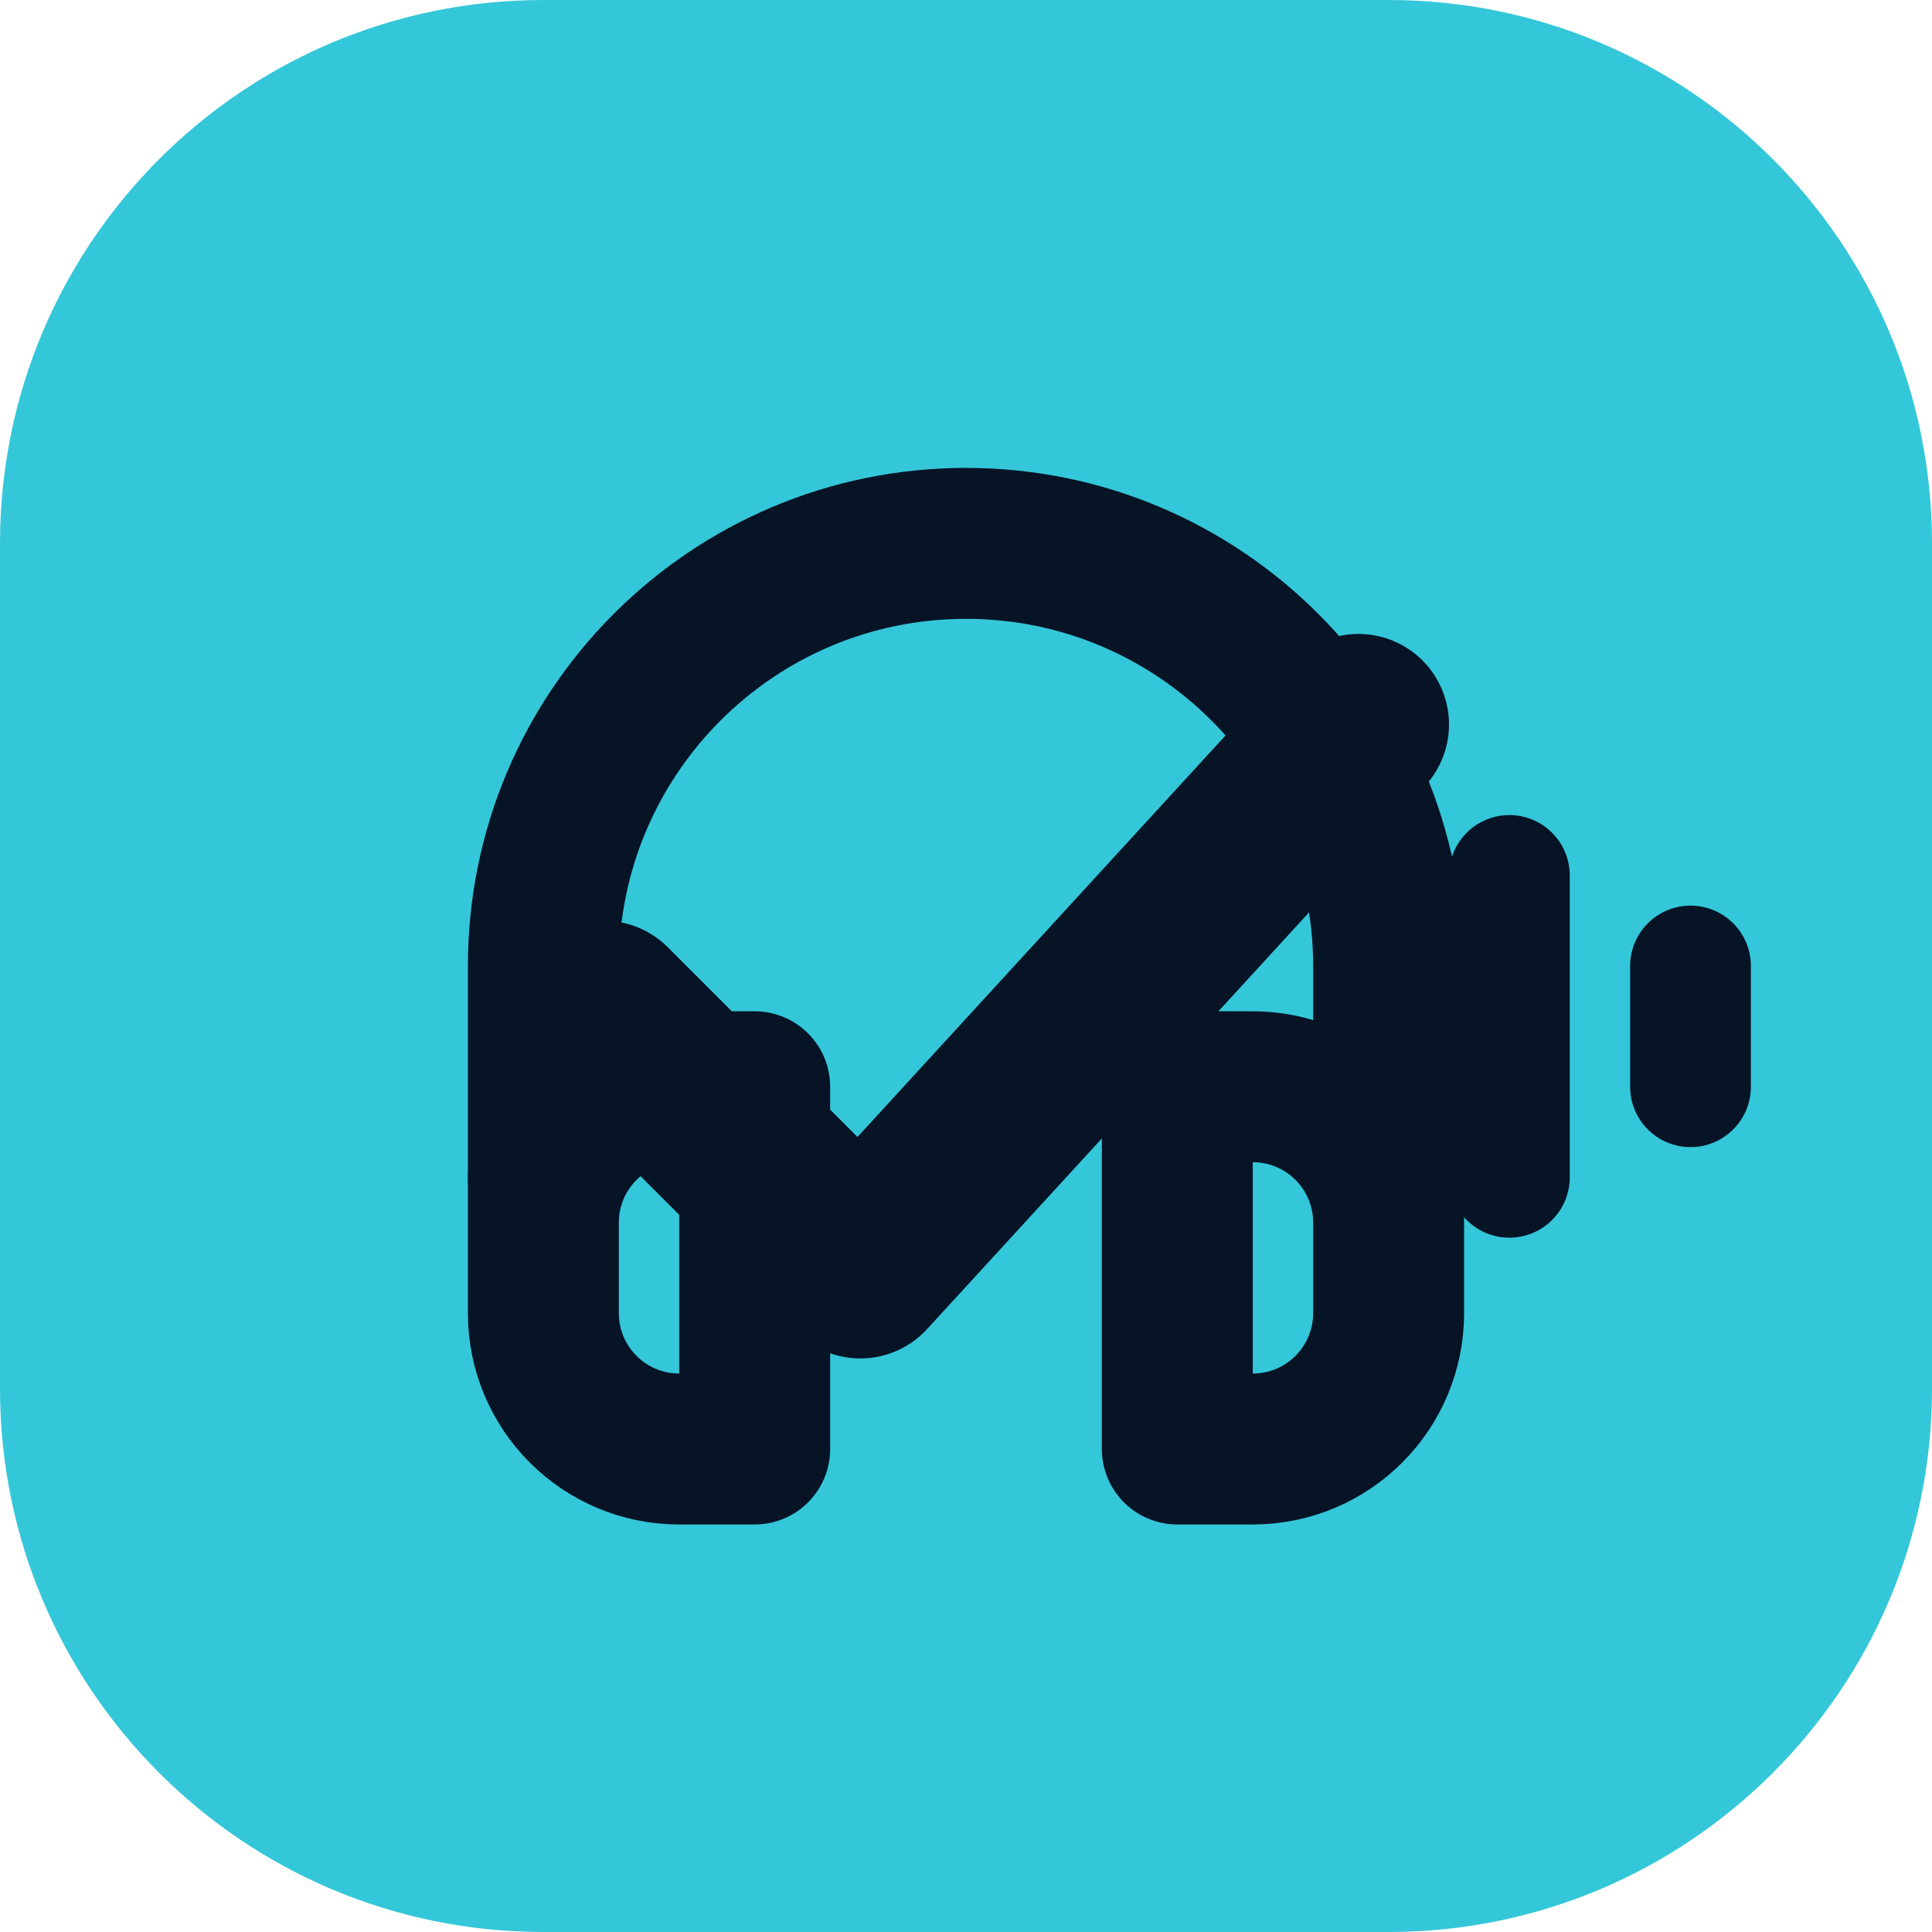
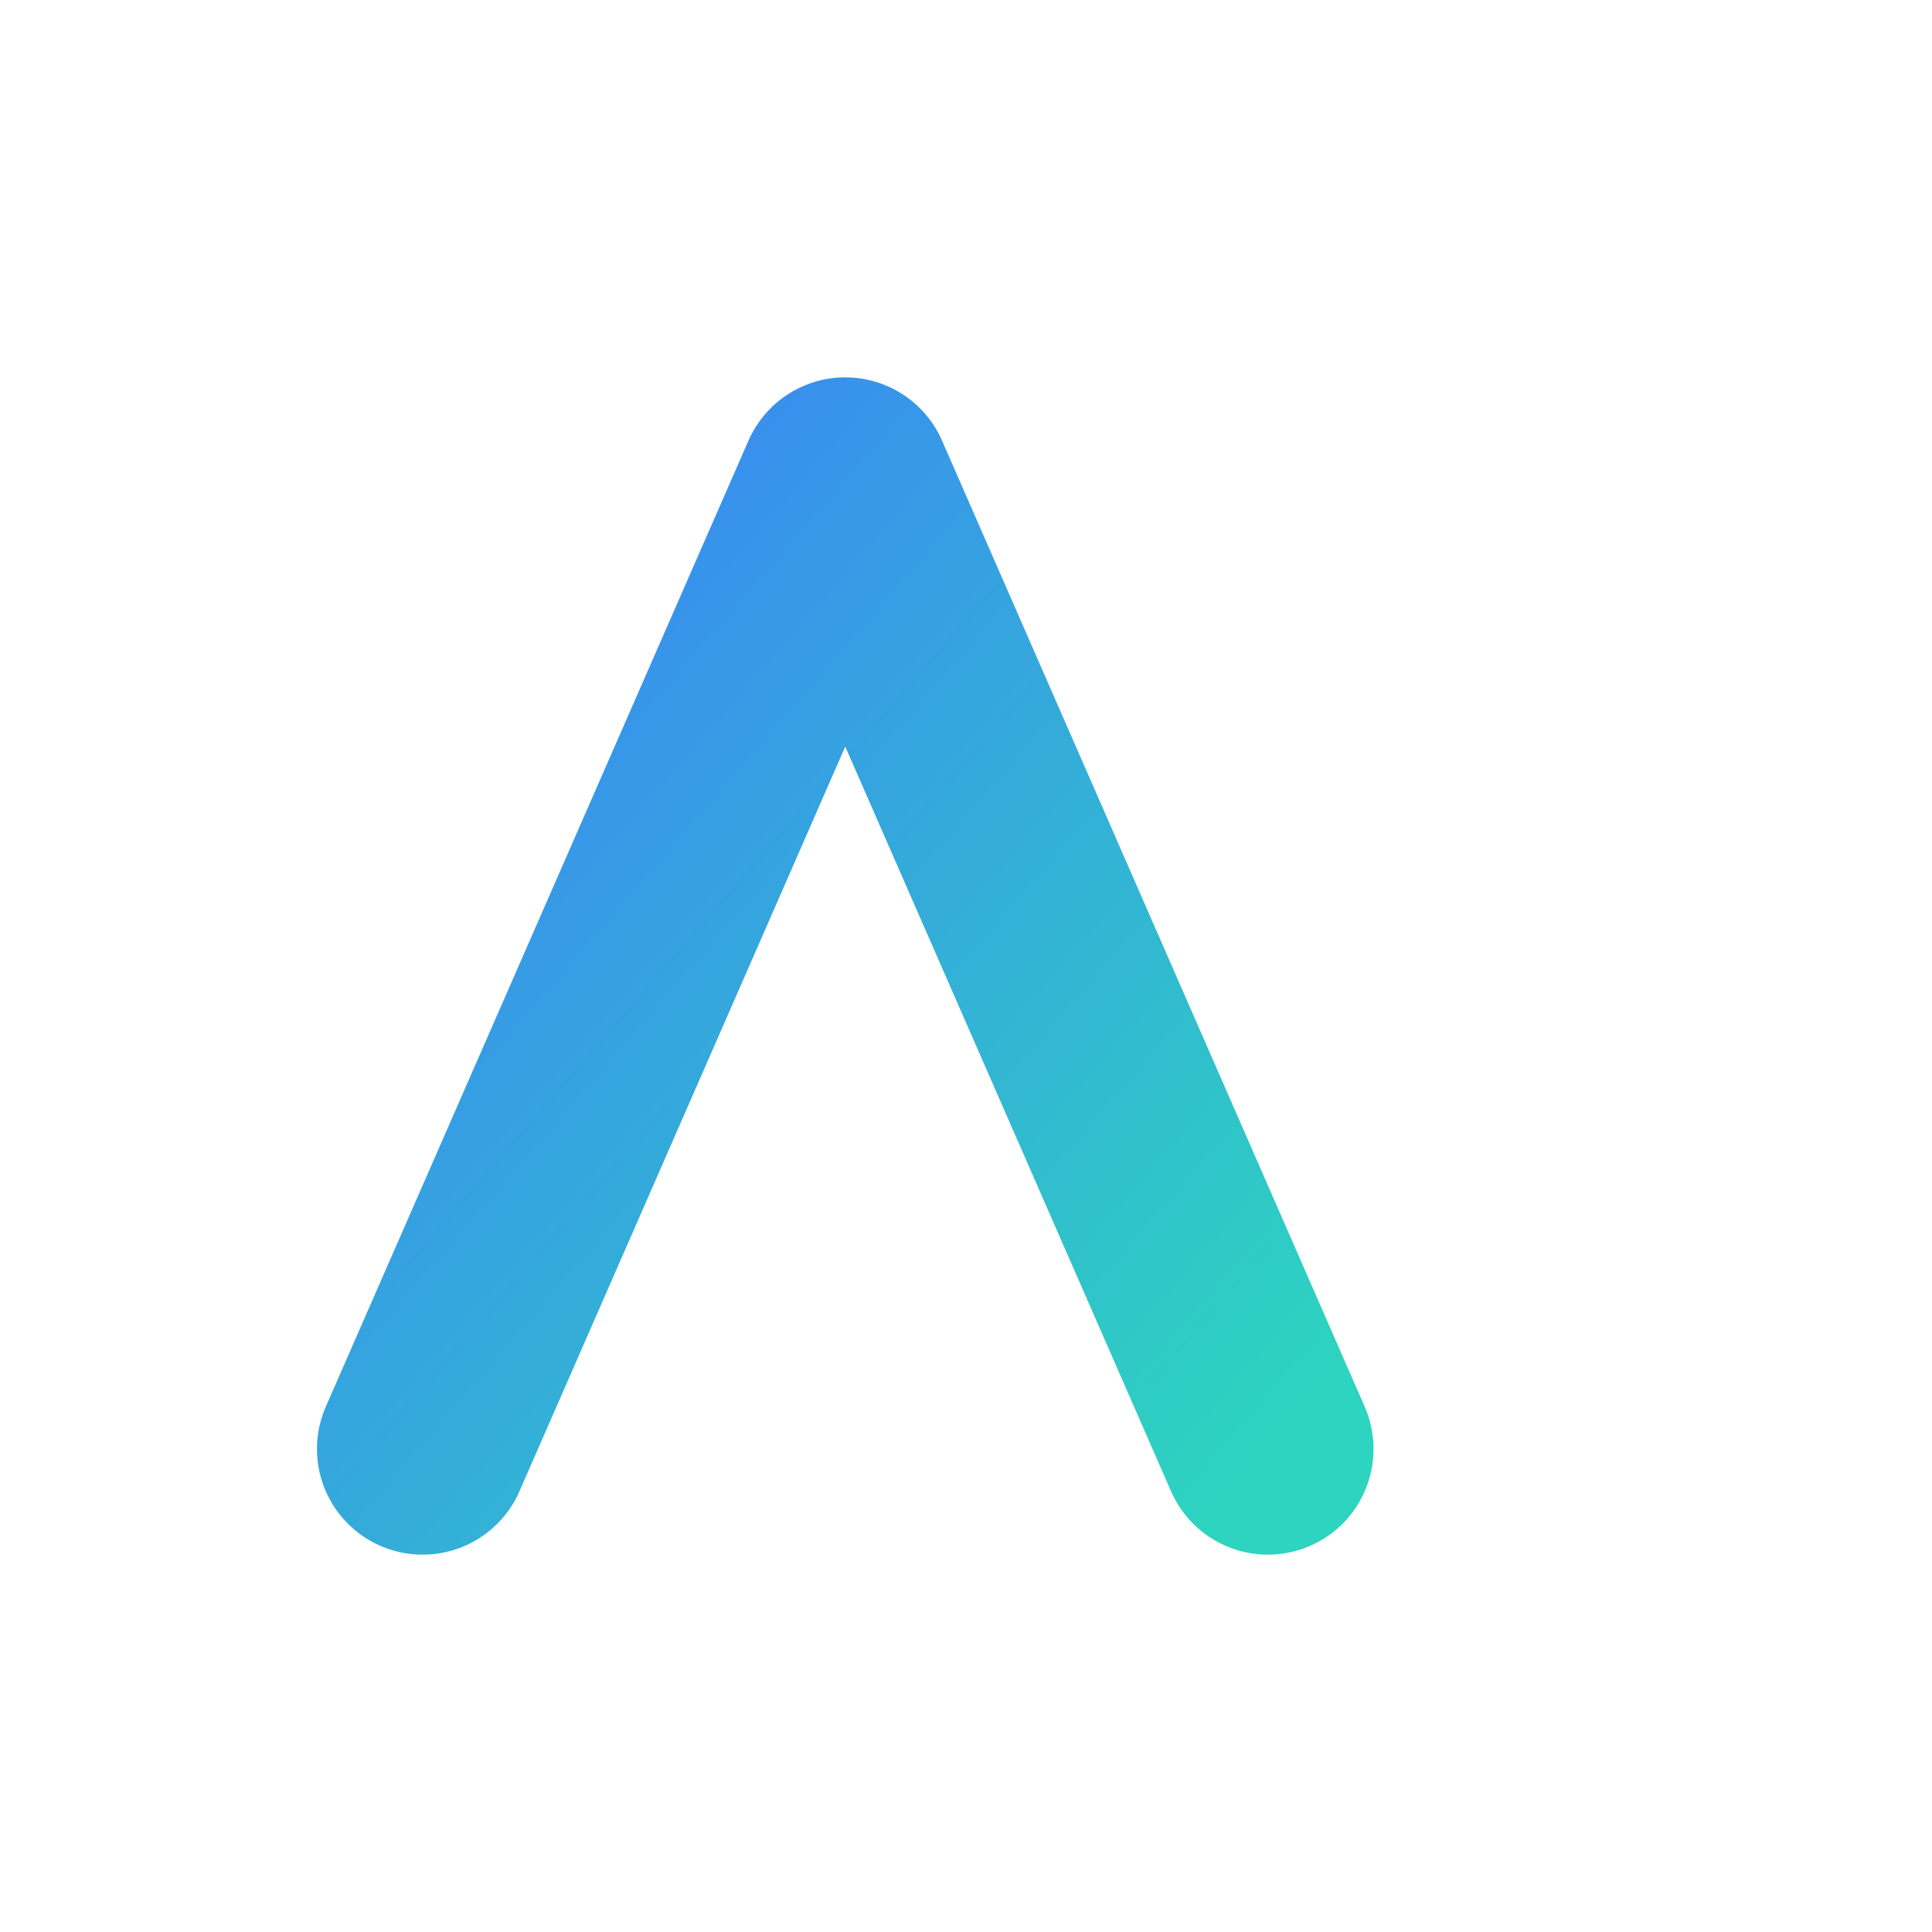
- <svg xmlns="http://www.w3.org/2000/svg" viewBox="0 0 64 64">
-   <rect width="64" height="64" rx="18" fill="#34c7d9" />
-   <path d="M18 39v-7a14 14 0 0 1 28 0v7" fill="none" stroke="#071426" stroke-width="5" stroke-linecap="round" stroke-linejoin="round" />
-   <path d="M18 39v4.5A4.5 4.5 0 0 0 22.5 48H25V36h-2.5A4.5 4.5 0 0 0 18 40.5" fill="none" stroke="#071426" stroke-width="5" stroke-linecap="round" stroke-linejoin="round" />
-   <path d="M46 39v4.5A4.5 4.5 0 0 1 41.5 48H39V36h2.5A4.5 4.5 0 0 1 46 40.5" fill="none" stroke="#071426" stroke-width="5" stroke-linecap="round" stroke-linejoin="round" />
-   <path d="M20 33.5 28.5 42 45 24" fill="none" stroke="#071426" stroke-width="6" stroke-linecap="round" stroke-linejoin="round" />
-   <path d="M50 29v10M56 32v4" fill="none" stroke="#071426" stroke-width="4" stroke-linecap="round" />
+ <svg xmlns="http://www.w3.org/2000/svg" viewBox="0 0 64 64" fill="none">
+   <defs>
+     <linearGradient id="grad" x1="0%" y1="0%" x2="100%" y2="100%">
+       <stop offset="0%" stop-color="#3b82f6" />
+       <stop offset="100%" stop-color="#2dd4bf" />
+     </linearGradient>
+   </defs>
+   <path d="M14 48 L28 16 L42 48" stroke="url(#grad)" stroke-width="7" stroke-linecap="round" stroke-linejoin="round" />
+   <path d="M21 36 H35" stroke="url(#grad)" stroke-width="7" stroke-linecap="round" stroke-linejoin="round" />
+   <path d="M46 24 H56" stroke="url(#grad)" stroke-width="6" stroke-linecap="round" />
+   <path d="M51 19 V29" stroke="url(#grad)" stroke-width="6" stroke-linecap="round" />
</svg>
